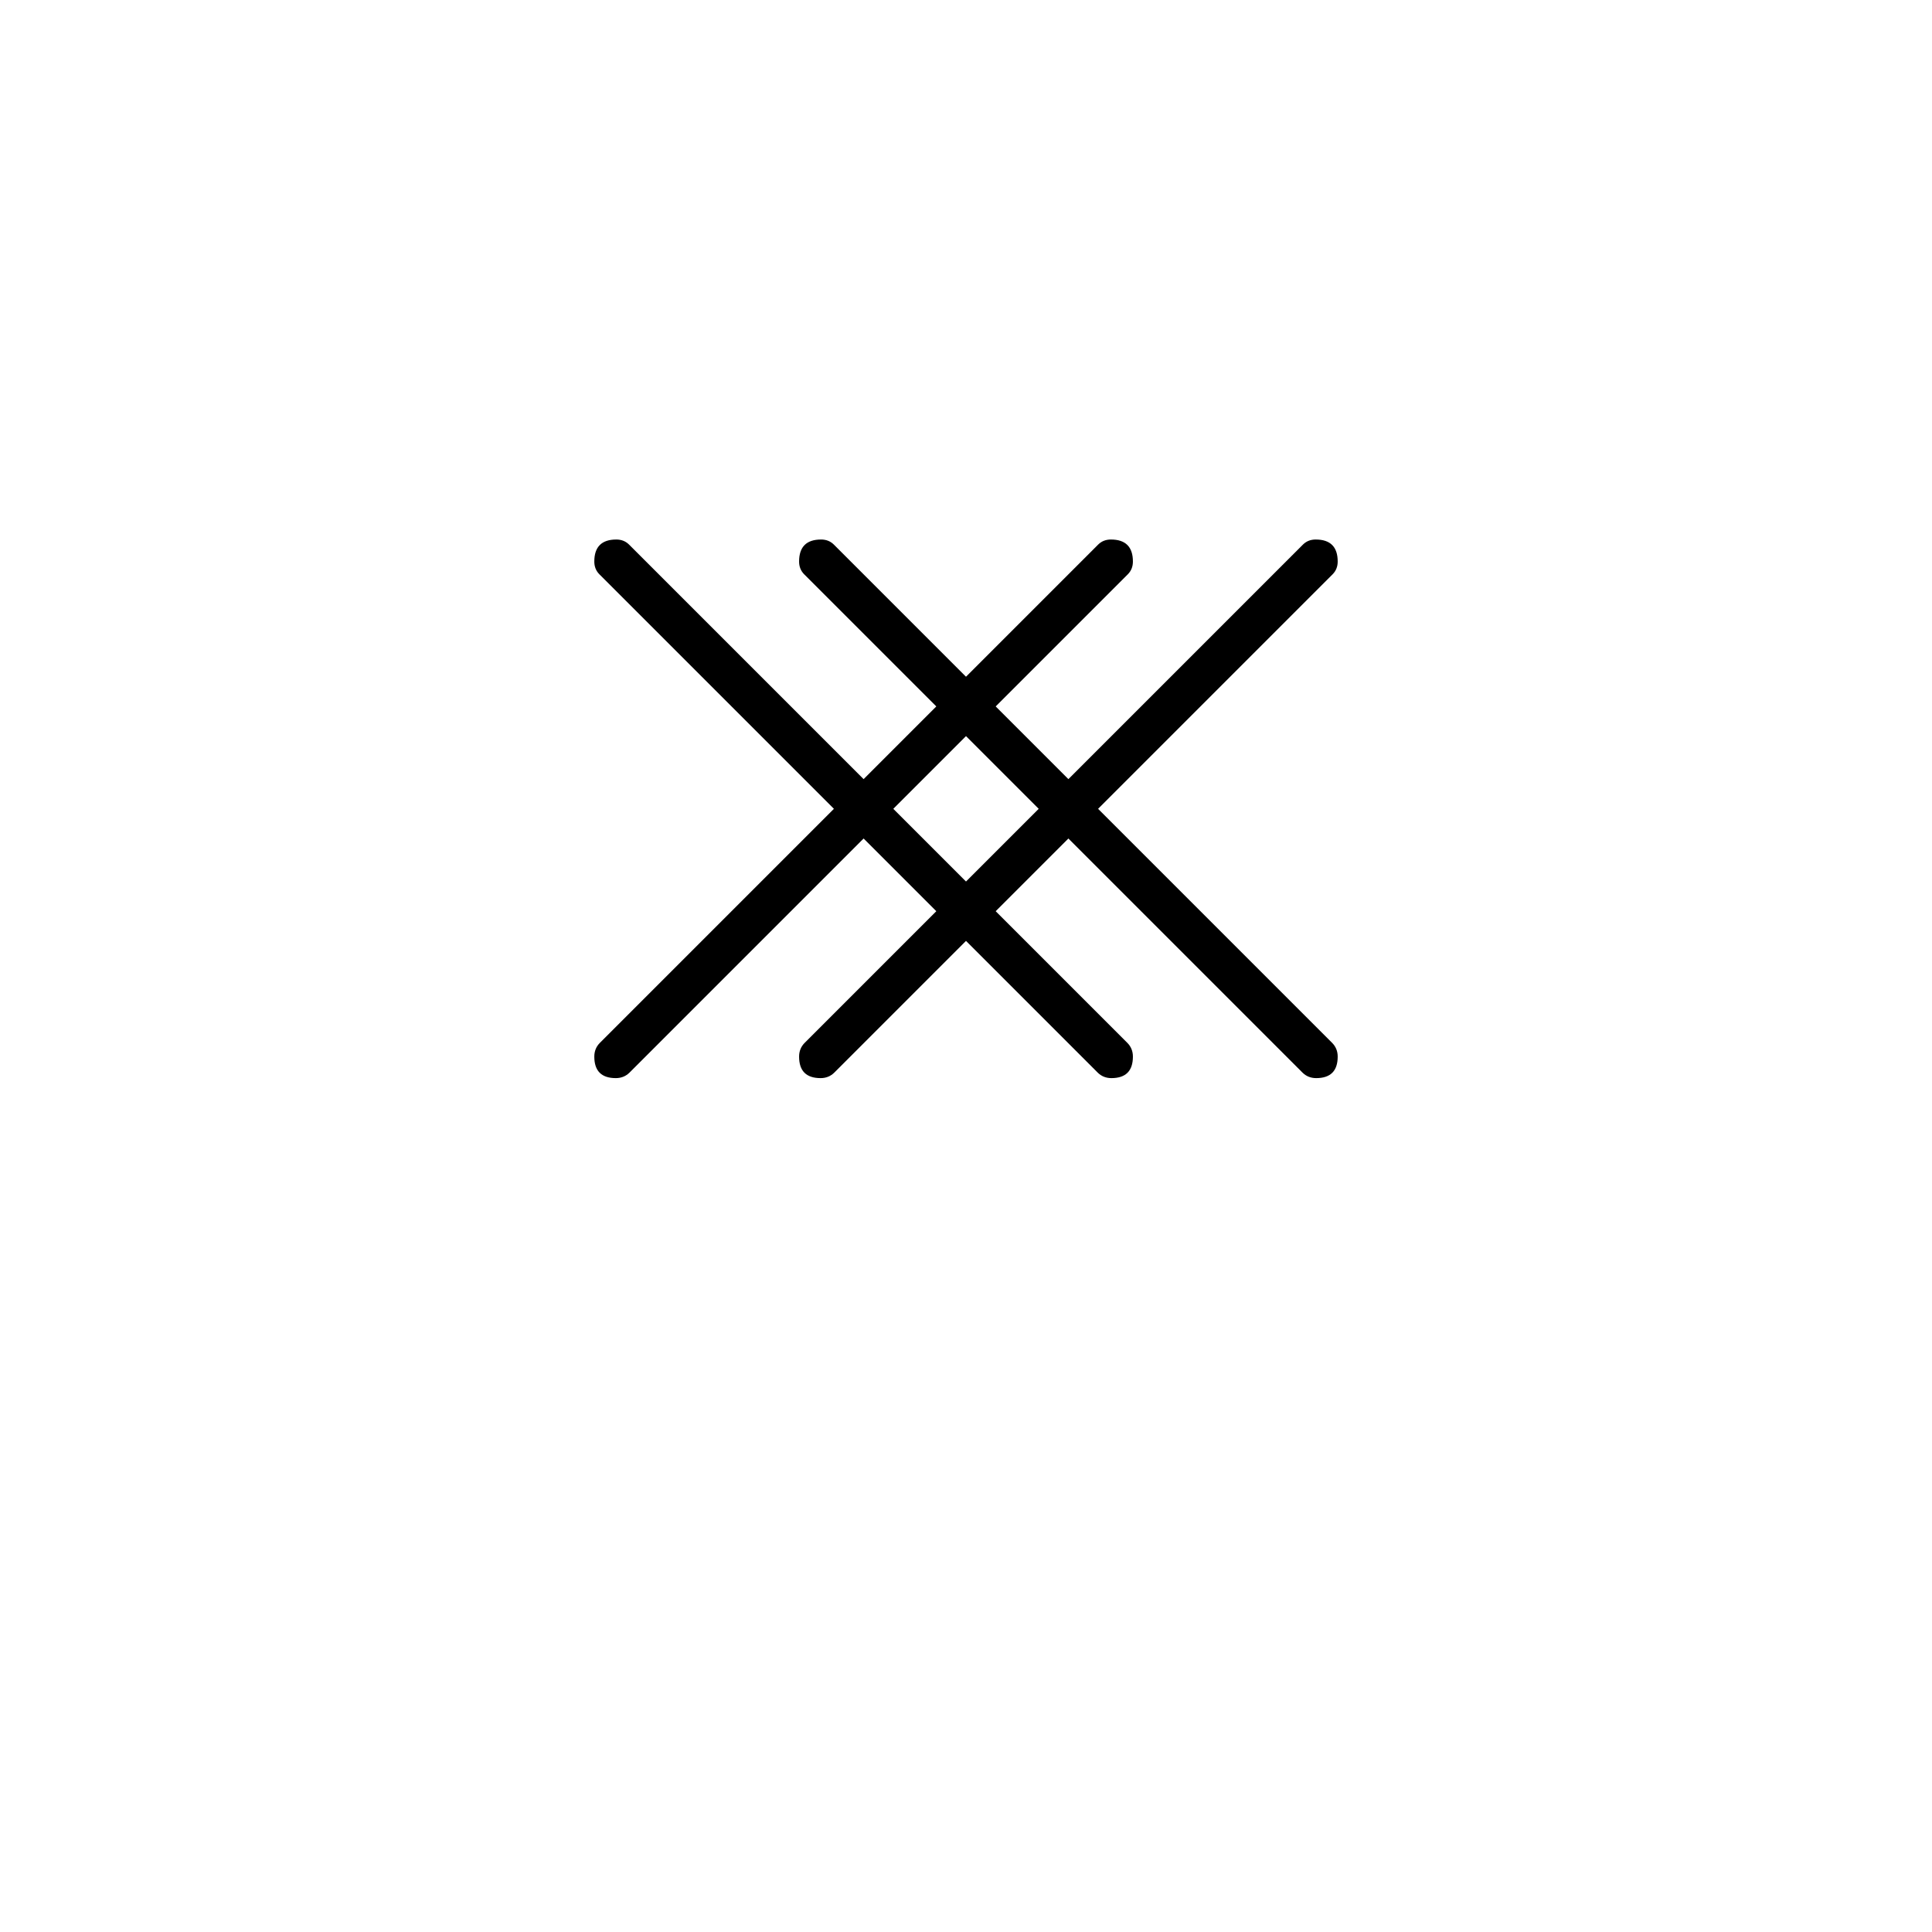
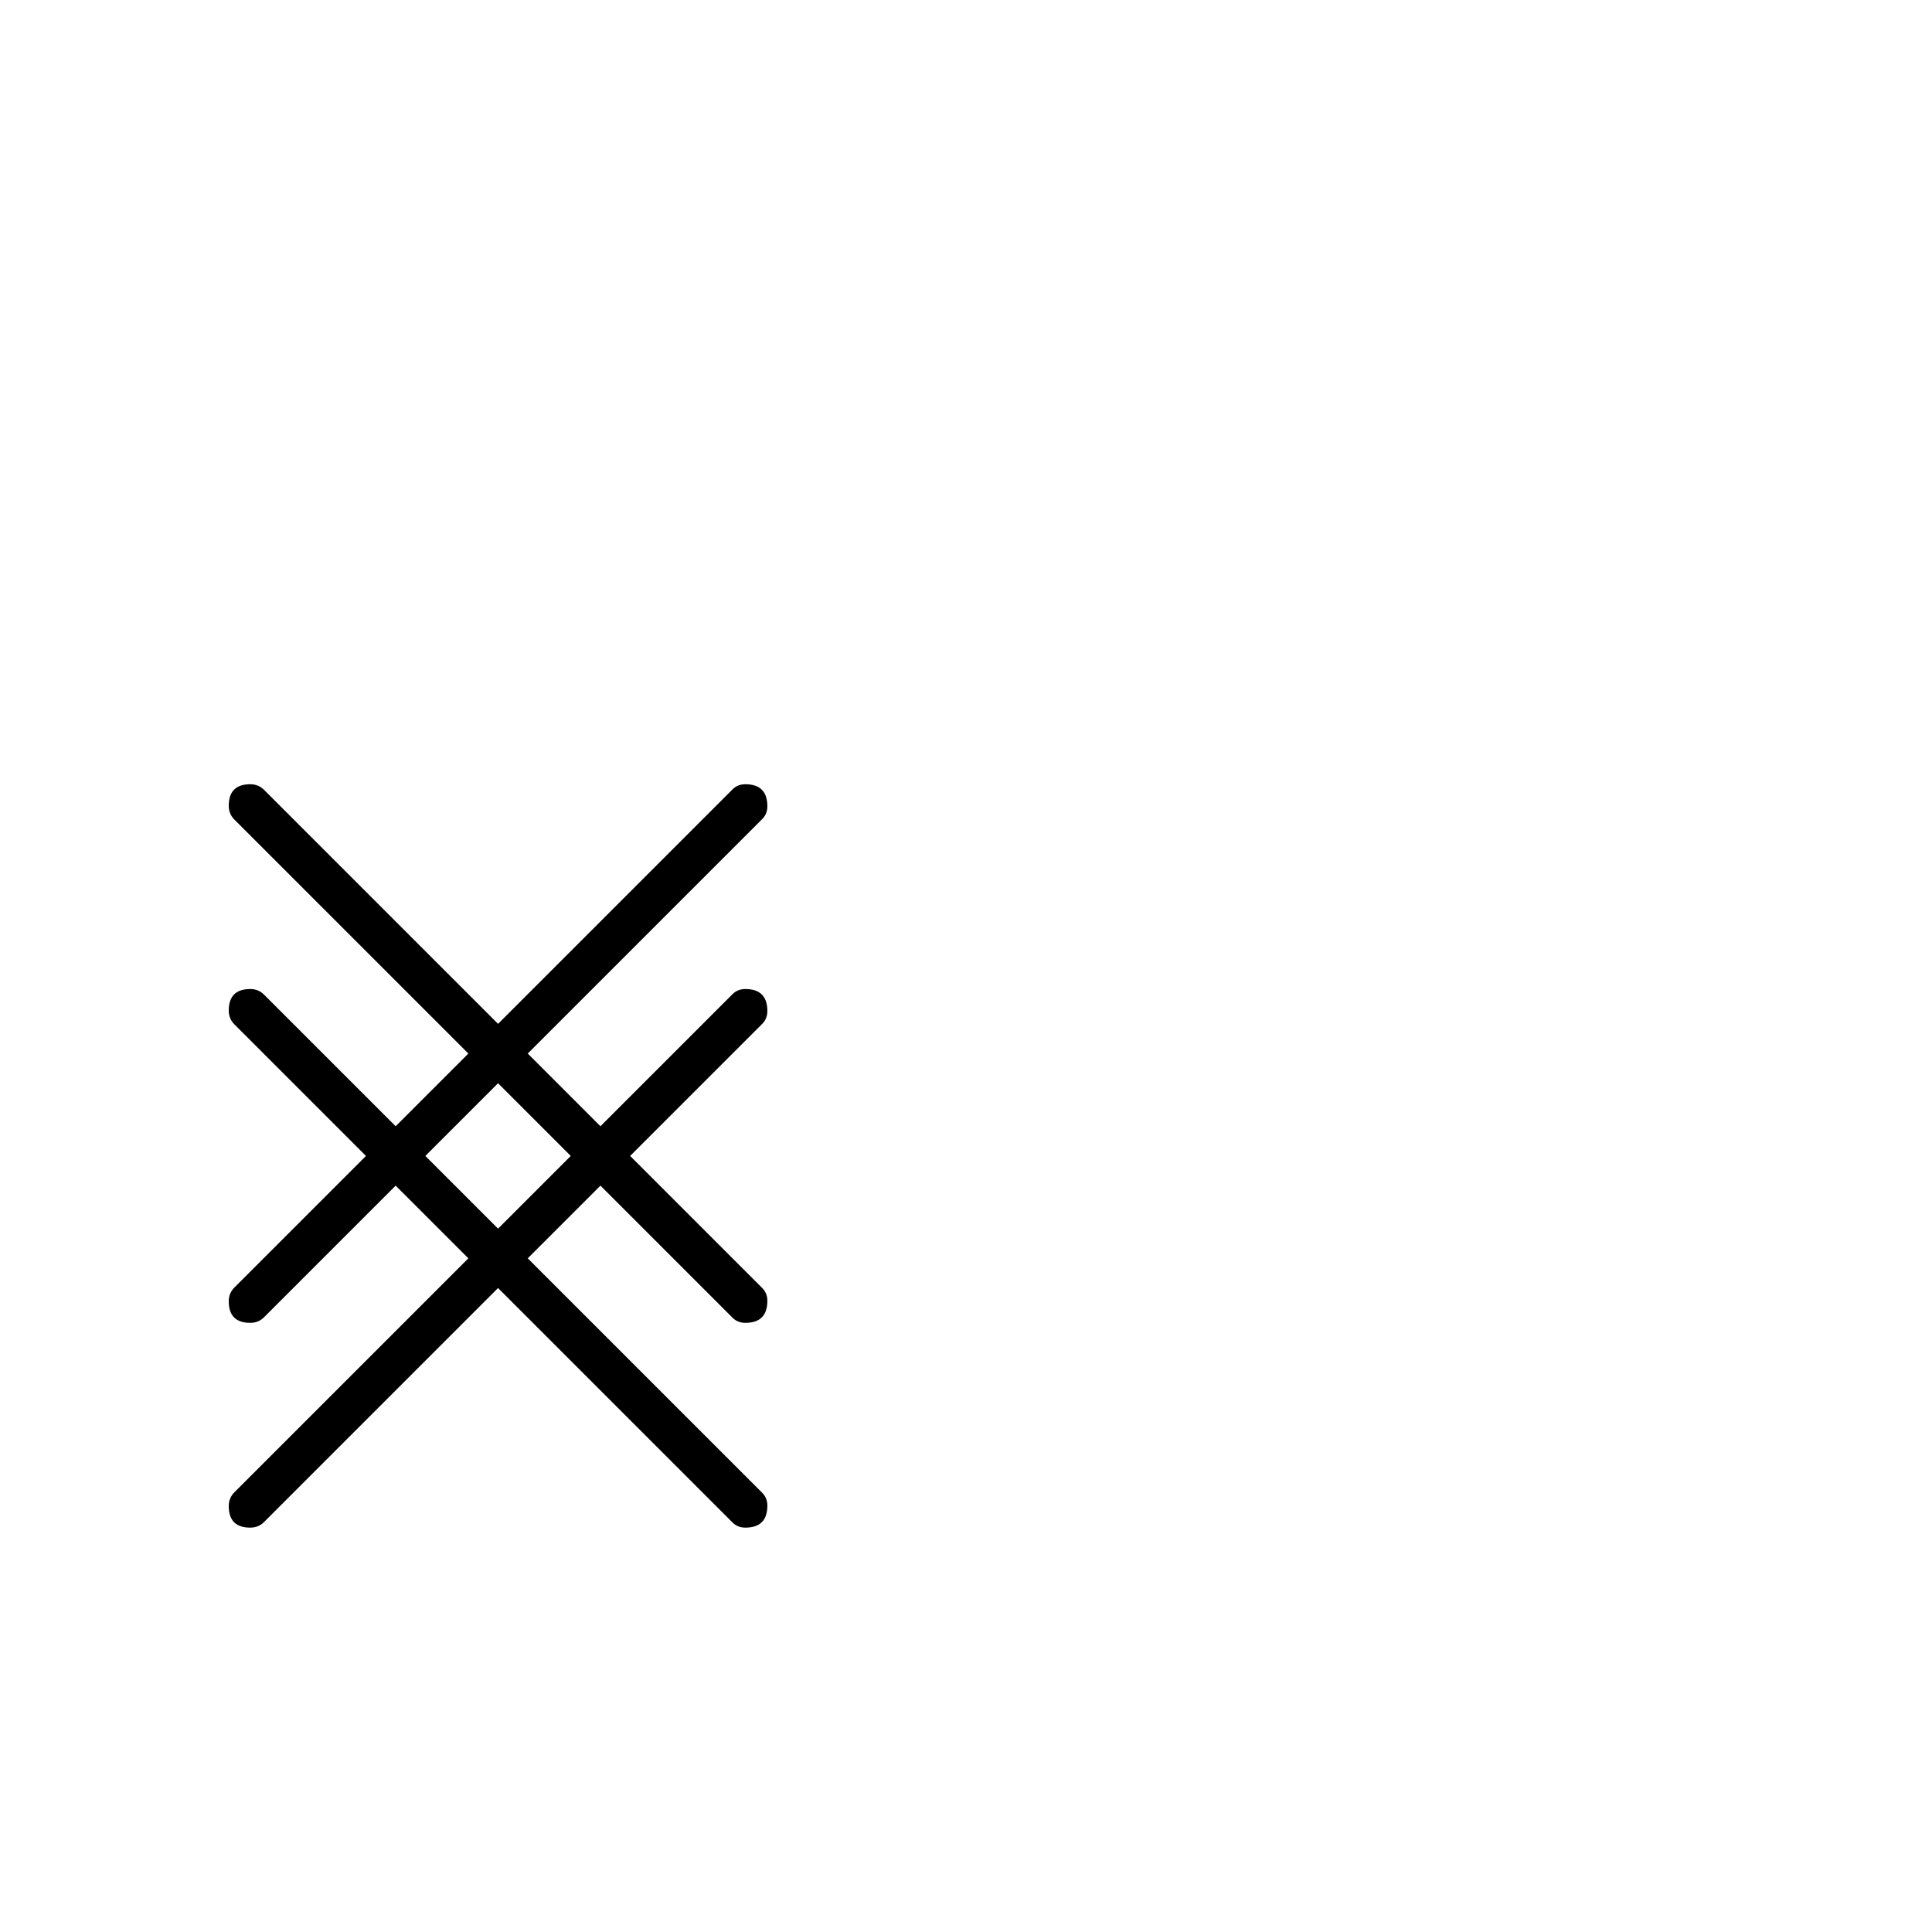
<svg xmlns="http://www.w3.org/2000/svg" viewBox="0 0 1024 1024" width="1024" height="1024">
-   <g transform="translate(296.00 396.67)">
+   <g transform="translate(296.00 396.67) rotate(90.0)">
    <path d="M413.005 163.357Q413.005 174.754 401.608 174.754Q397.266 174.754 394.281 171.769L270.271 47.759L231.739 86.291L301.477 156.03Q304.462 159.015 304.462 163.357Q304.462 174.754 293.065 174.754Q288.724 174.754 285.739 171.769L216.0 102.03L146.261 171.769Q143.276 174.754 138.935 174.754Q127.538 174.754 127.538 163.357Q127.538 159.015 130.523 156.03L200.261 86.291L161.729 47.759L37.719 171.769Q34.734 174.754 30.392 174.754Q18.995 174.754 18.995 163.357Q18.995 159.015 21.98 156.03L145.99 32.02L21.709 -92.261Q18.995 -94.975 18.995 -99.045Q18.995 -110.714 30.663 -110.714Q34.734 -110.714 37.447 -108.0L161.729 16.281L200.261 -22.251L130.251 -92.261Q127.538 -94.975 127.538 -99.045Q127.538 -110.714 139.206 -110.714Q143.276 -110.714 145.99 -108.0L216.0 -37.99L286.01 -108.0Q288.724 -110.714 292.794 -110.714Q304.462 -110.714 304.462 -99.045Q304.462 -94.975 301.749 -92.261L231.739 -22.251L270.271 16.281L394.553 -108.0Q397.266 -110.714 401.337 -110.714Q413.005 -110.714 413.005 -99.045Q413.005 -94.975 410.291 -92.261L286.01 32.02L410.02 156.03Q413.005 159.015 413.005 163.357ZM254.533 32.02 216.0 -6.513 177.467 32.02 216.0 70.553Z" fill="black" />
  </g>
</svg>
